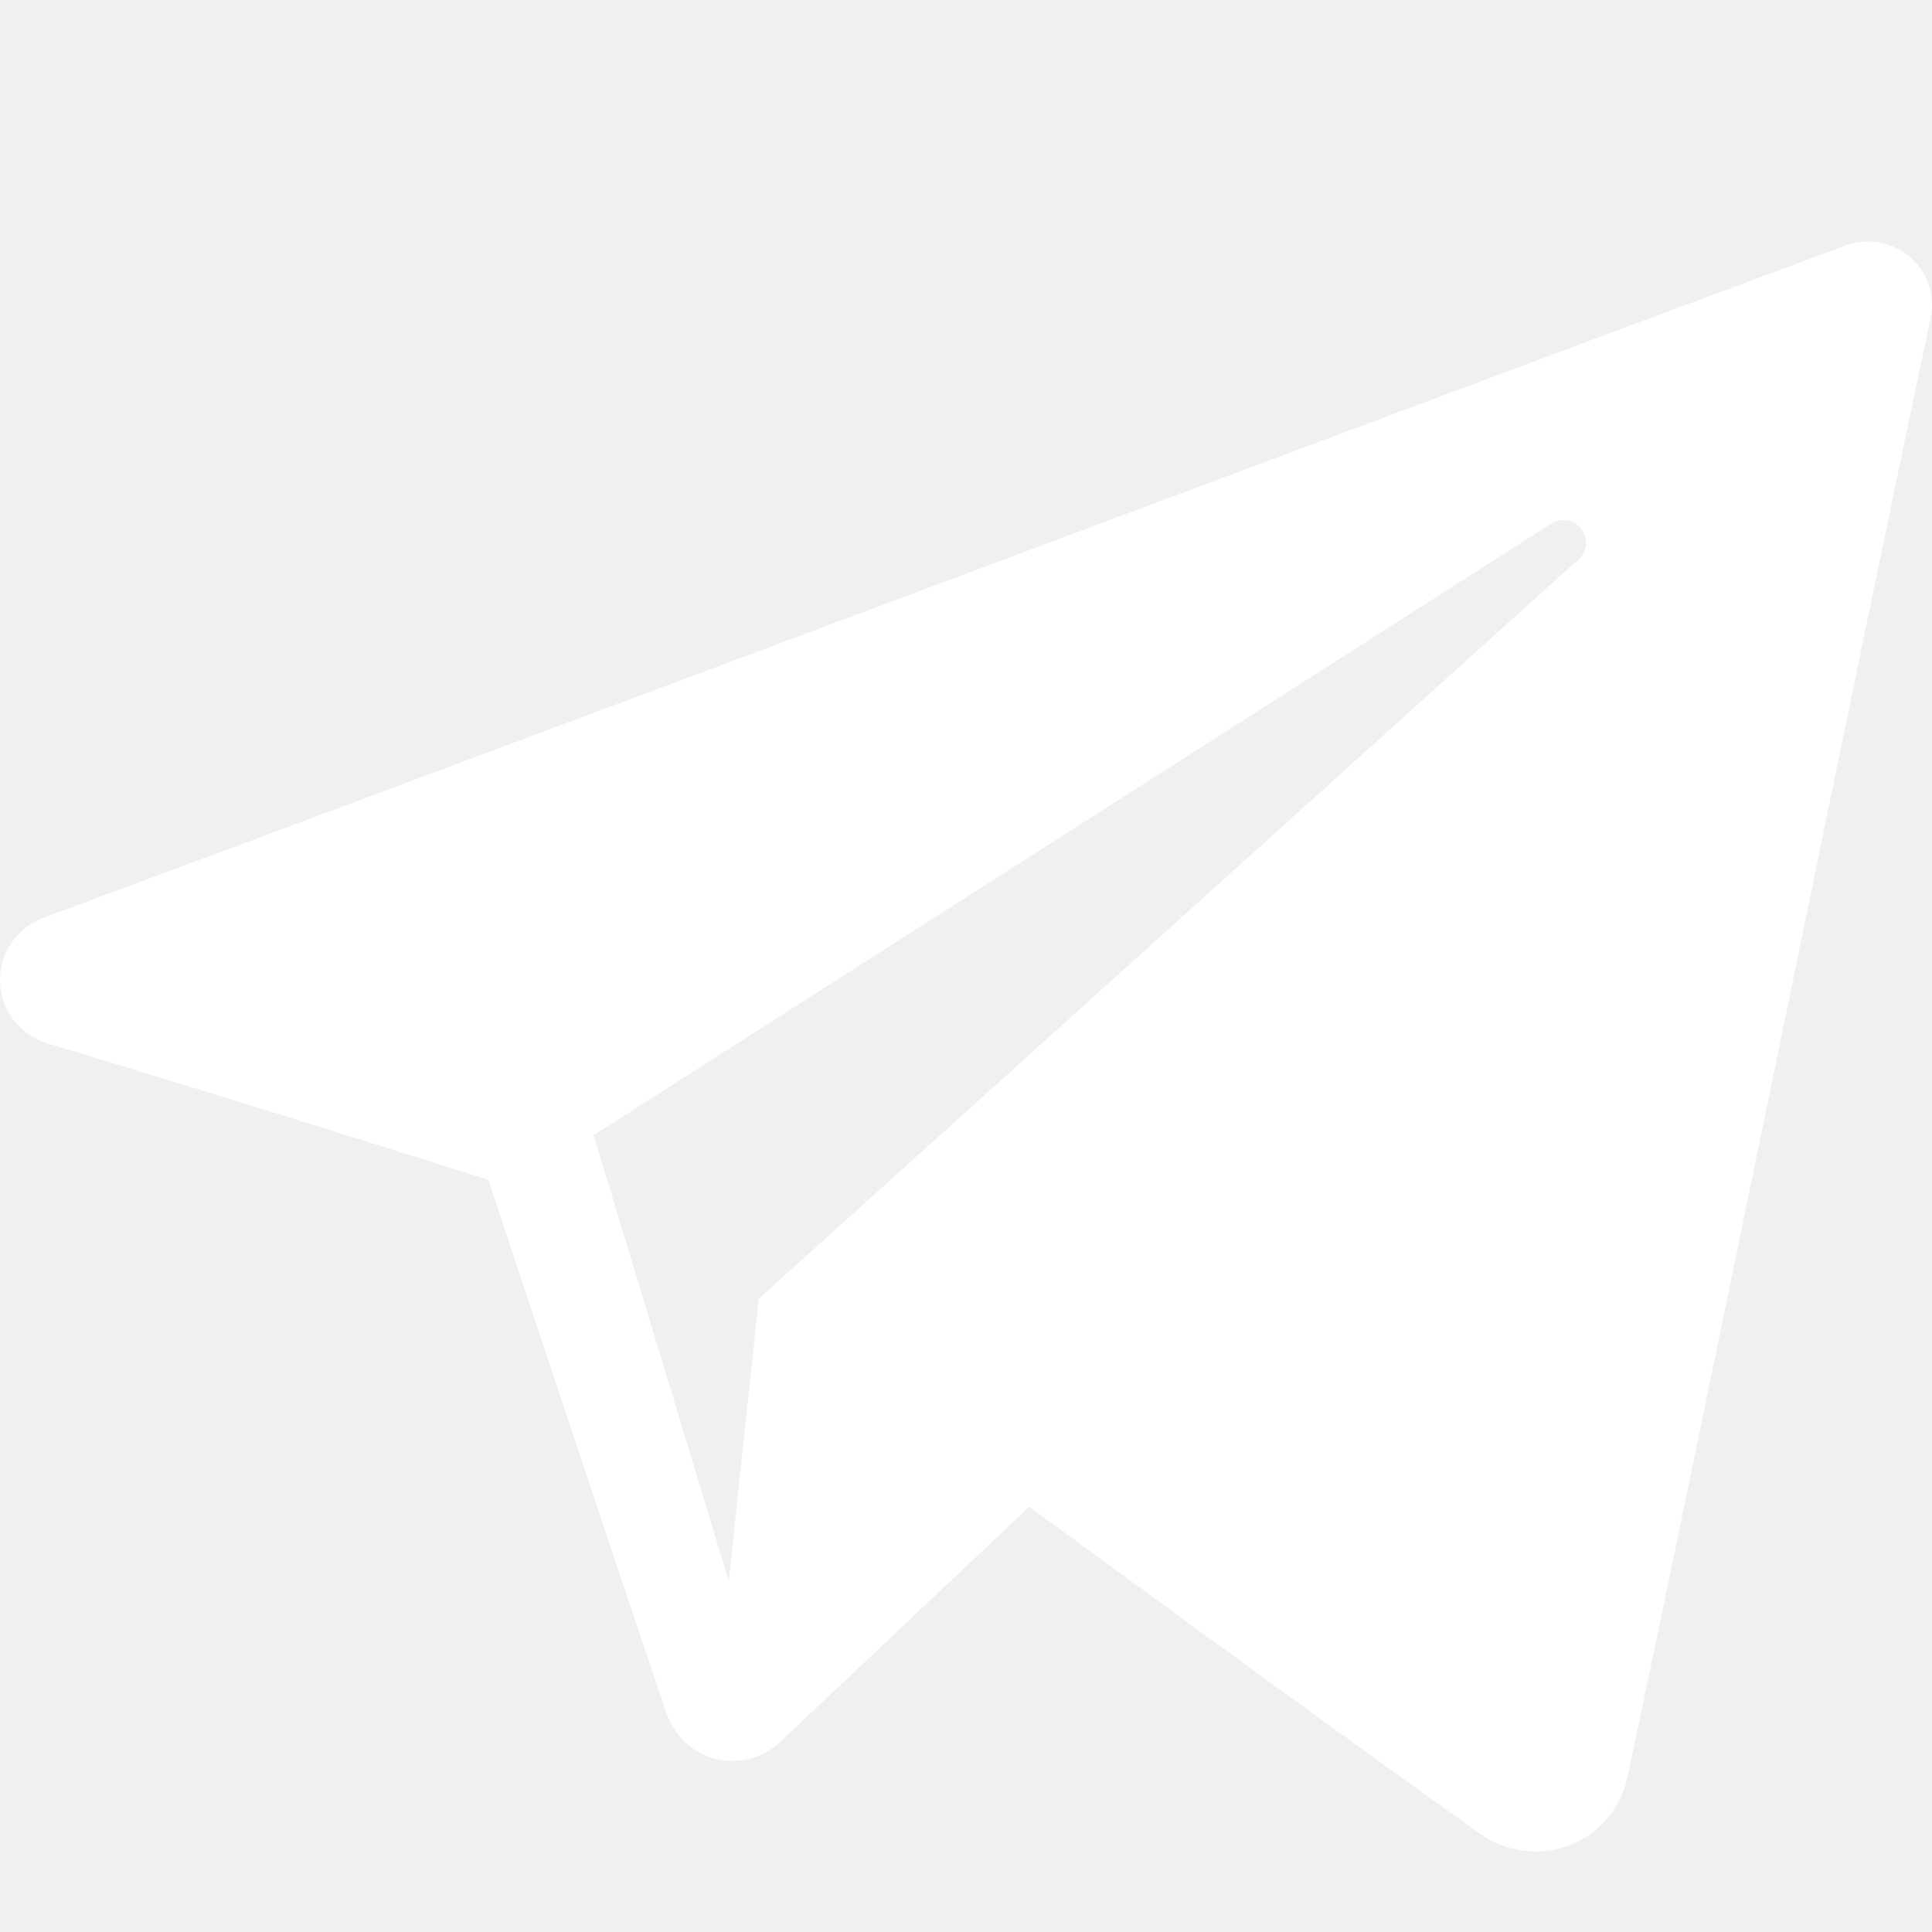
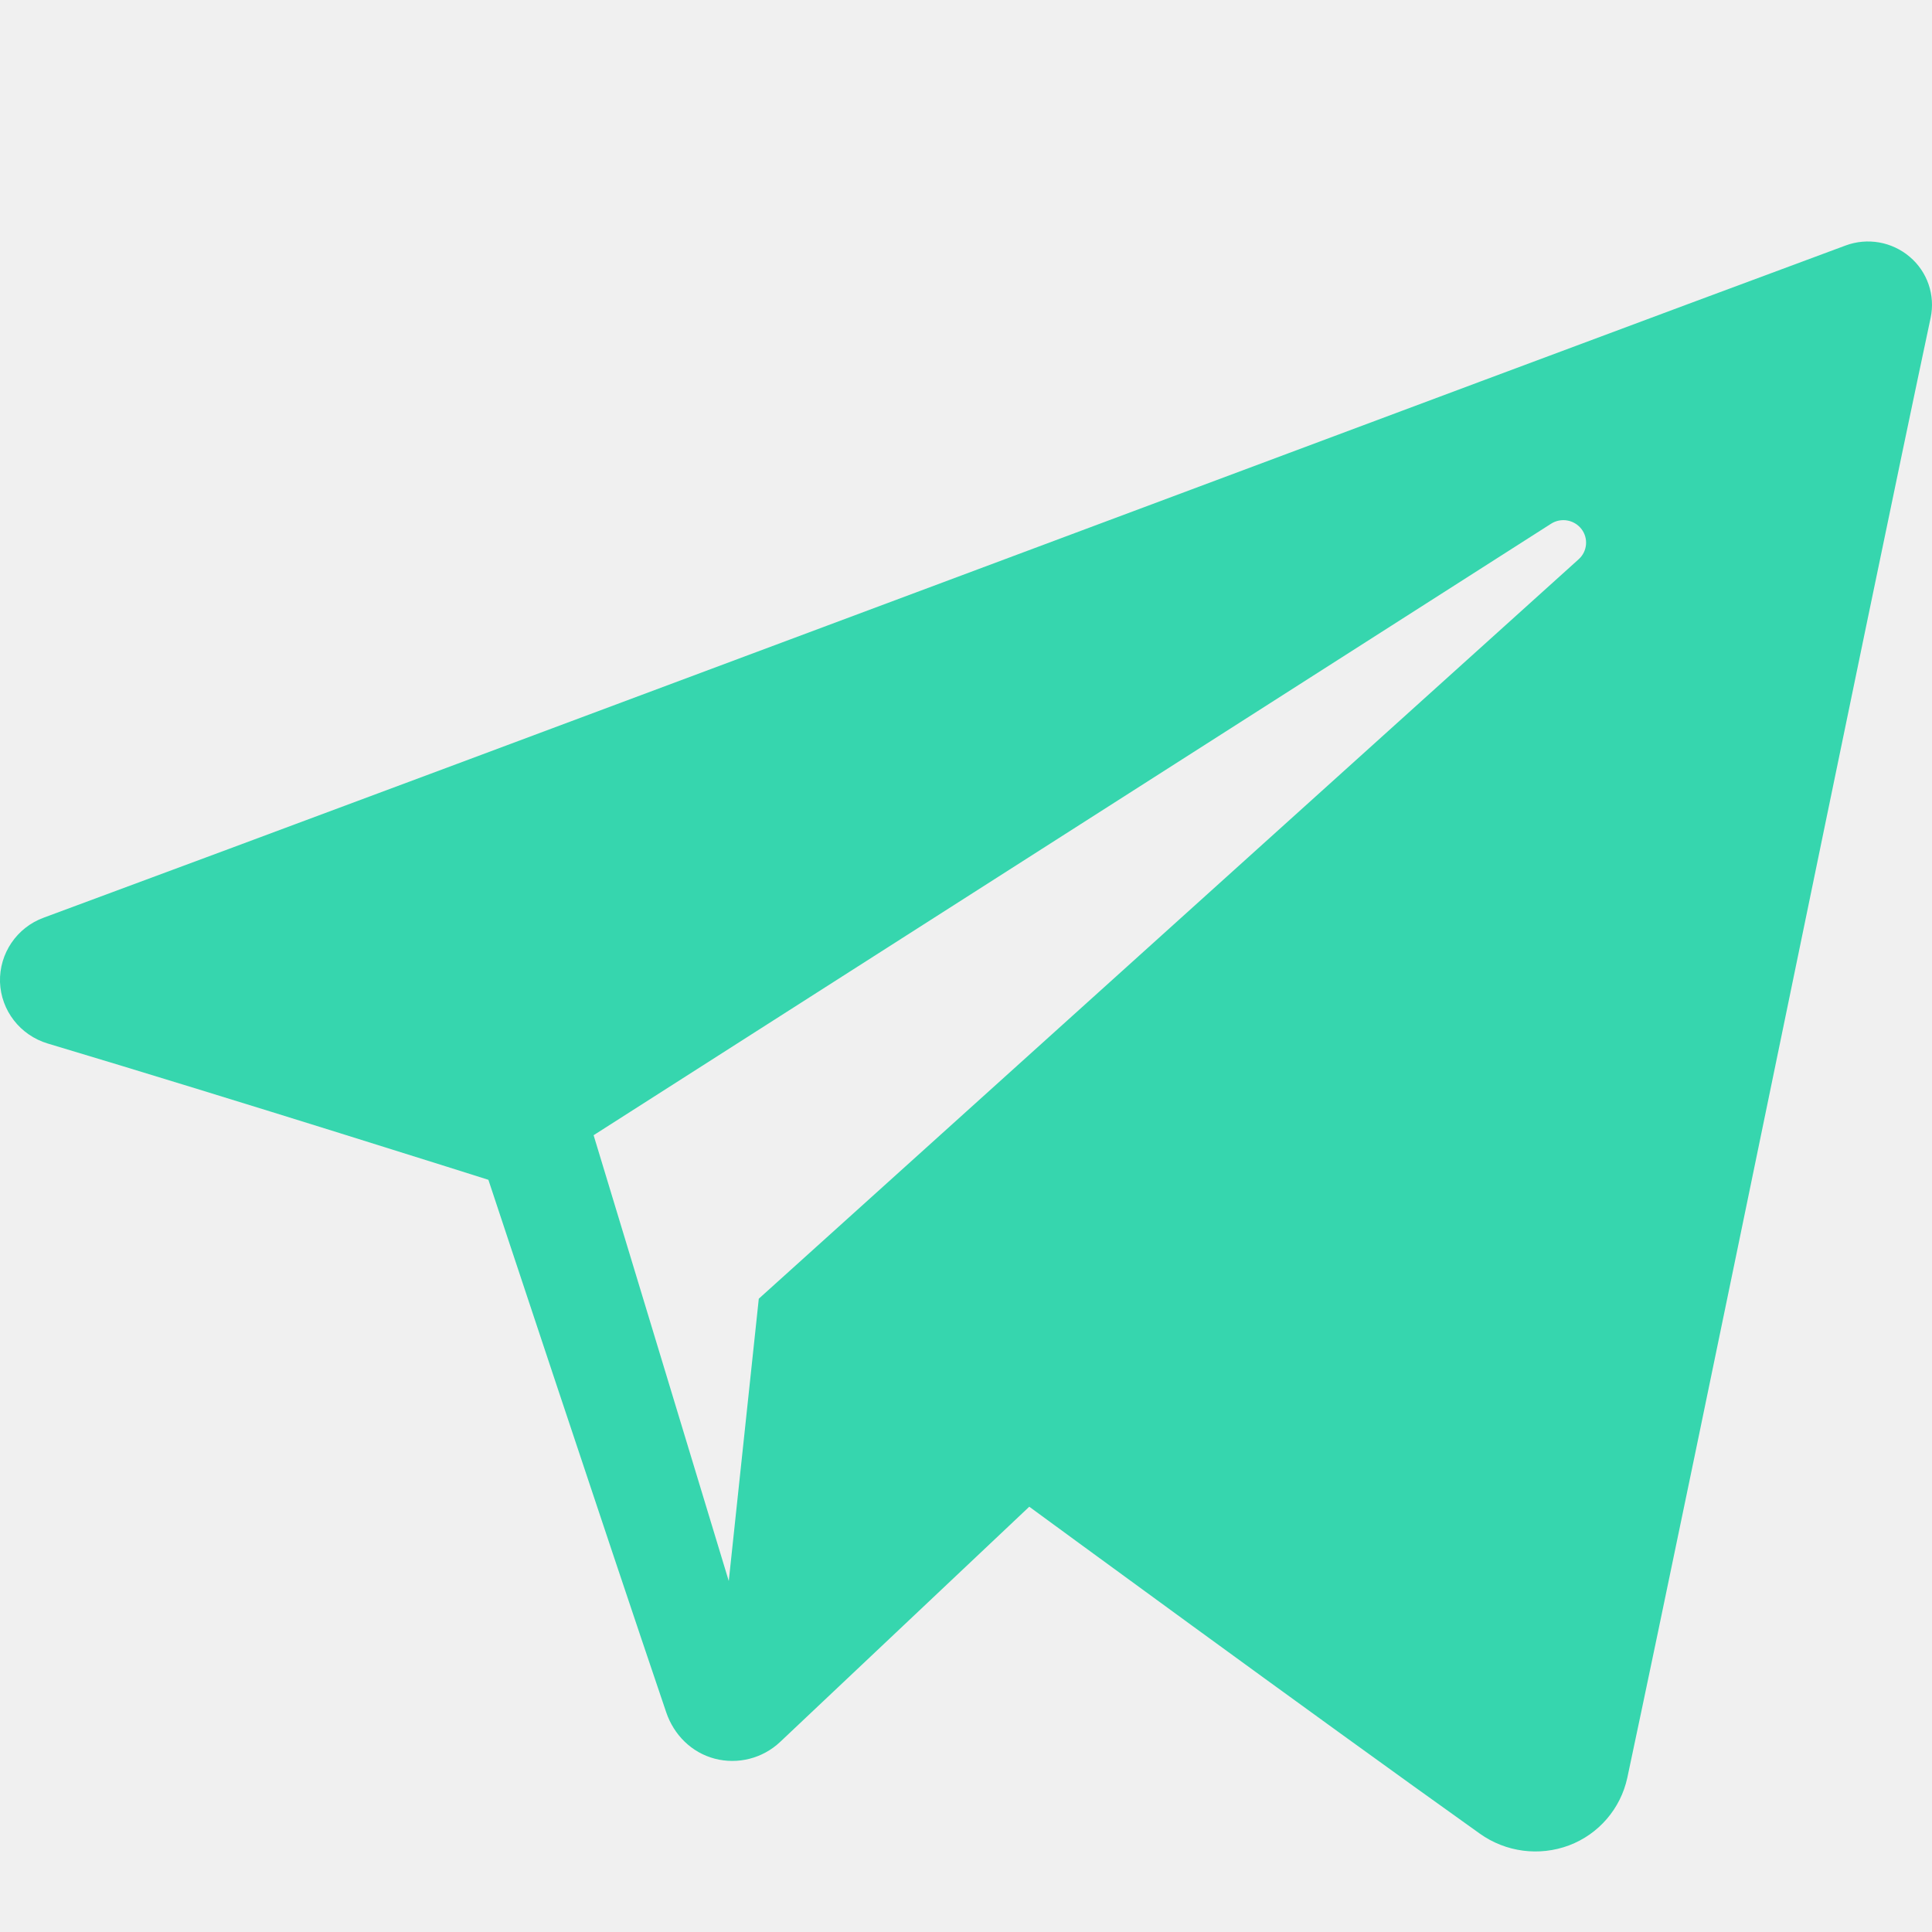
<svg xmlns="http://www.w3.org/2000/svg" width="24" height="24" fill-rule="evenodd" clip-rule="evenodd" stroke-linejoin="round" stroke-miterlimit="1.414">
-   <path fill="#fff" d="M18.384 22.779a1.19 1.19 0 0 0 1.107.145 1.16 1.16 0 0 0 .724-.84C21.084 18 23.192 7.663 23.983 3.948a.78.78 0 0 0-.26-.758.8.8 0 0 0-.797-.14C18.733 4.602 5.82 9.447.542 11.4a.827.827 0 0 0-.542.799c.012.354.25.661.593.764 2.367.708 5.474 1.693 5.474 1.693s1.452 4.385 2.209 6.615c.095.28.314.5.603.576a.866.866 0 0 0 .811-.207l3.096-2.923s3.572 2.619 5.598 4.062zm-11.01-8.677l1.679 5.538.373-3.507 10.185-9.186a.277.277 0 0 0 .033-.377.284.284 0 0 0-.376-.064L7.374 14.102z" />
+   <path fill="#36d6ae" d="M18.384 22.779a1.19 1.19 0 0 0 1.107.145 1.16 1.16 0 0 0 .724-.84C21.084 18 23.192 7.663 23.983 3.948a.78.78 0 0 0-.26-.758.8.8 0 0 0-.797-.14C18.733 4.602 5.82 9.447.542 11.4a.827.827 0 0 0-.542.799c.012.354.25.661.593.764 2.367.708 5.474 1.693 5.474 1.693s1.452 4.385 2.209 6.615c.095.28.314.5.603.576a.866.866 0 0 0 .811-.207l3.096-2.923s3.572 2.619 5.598 4.062zm-11.01-8.677l1.679 5.538.373-3.507 10.185-9.186a.277.277 0 0 0 .033-.377.284.284 0 0 0-.376-.064L7.374 14.102z" />
</svg>
